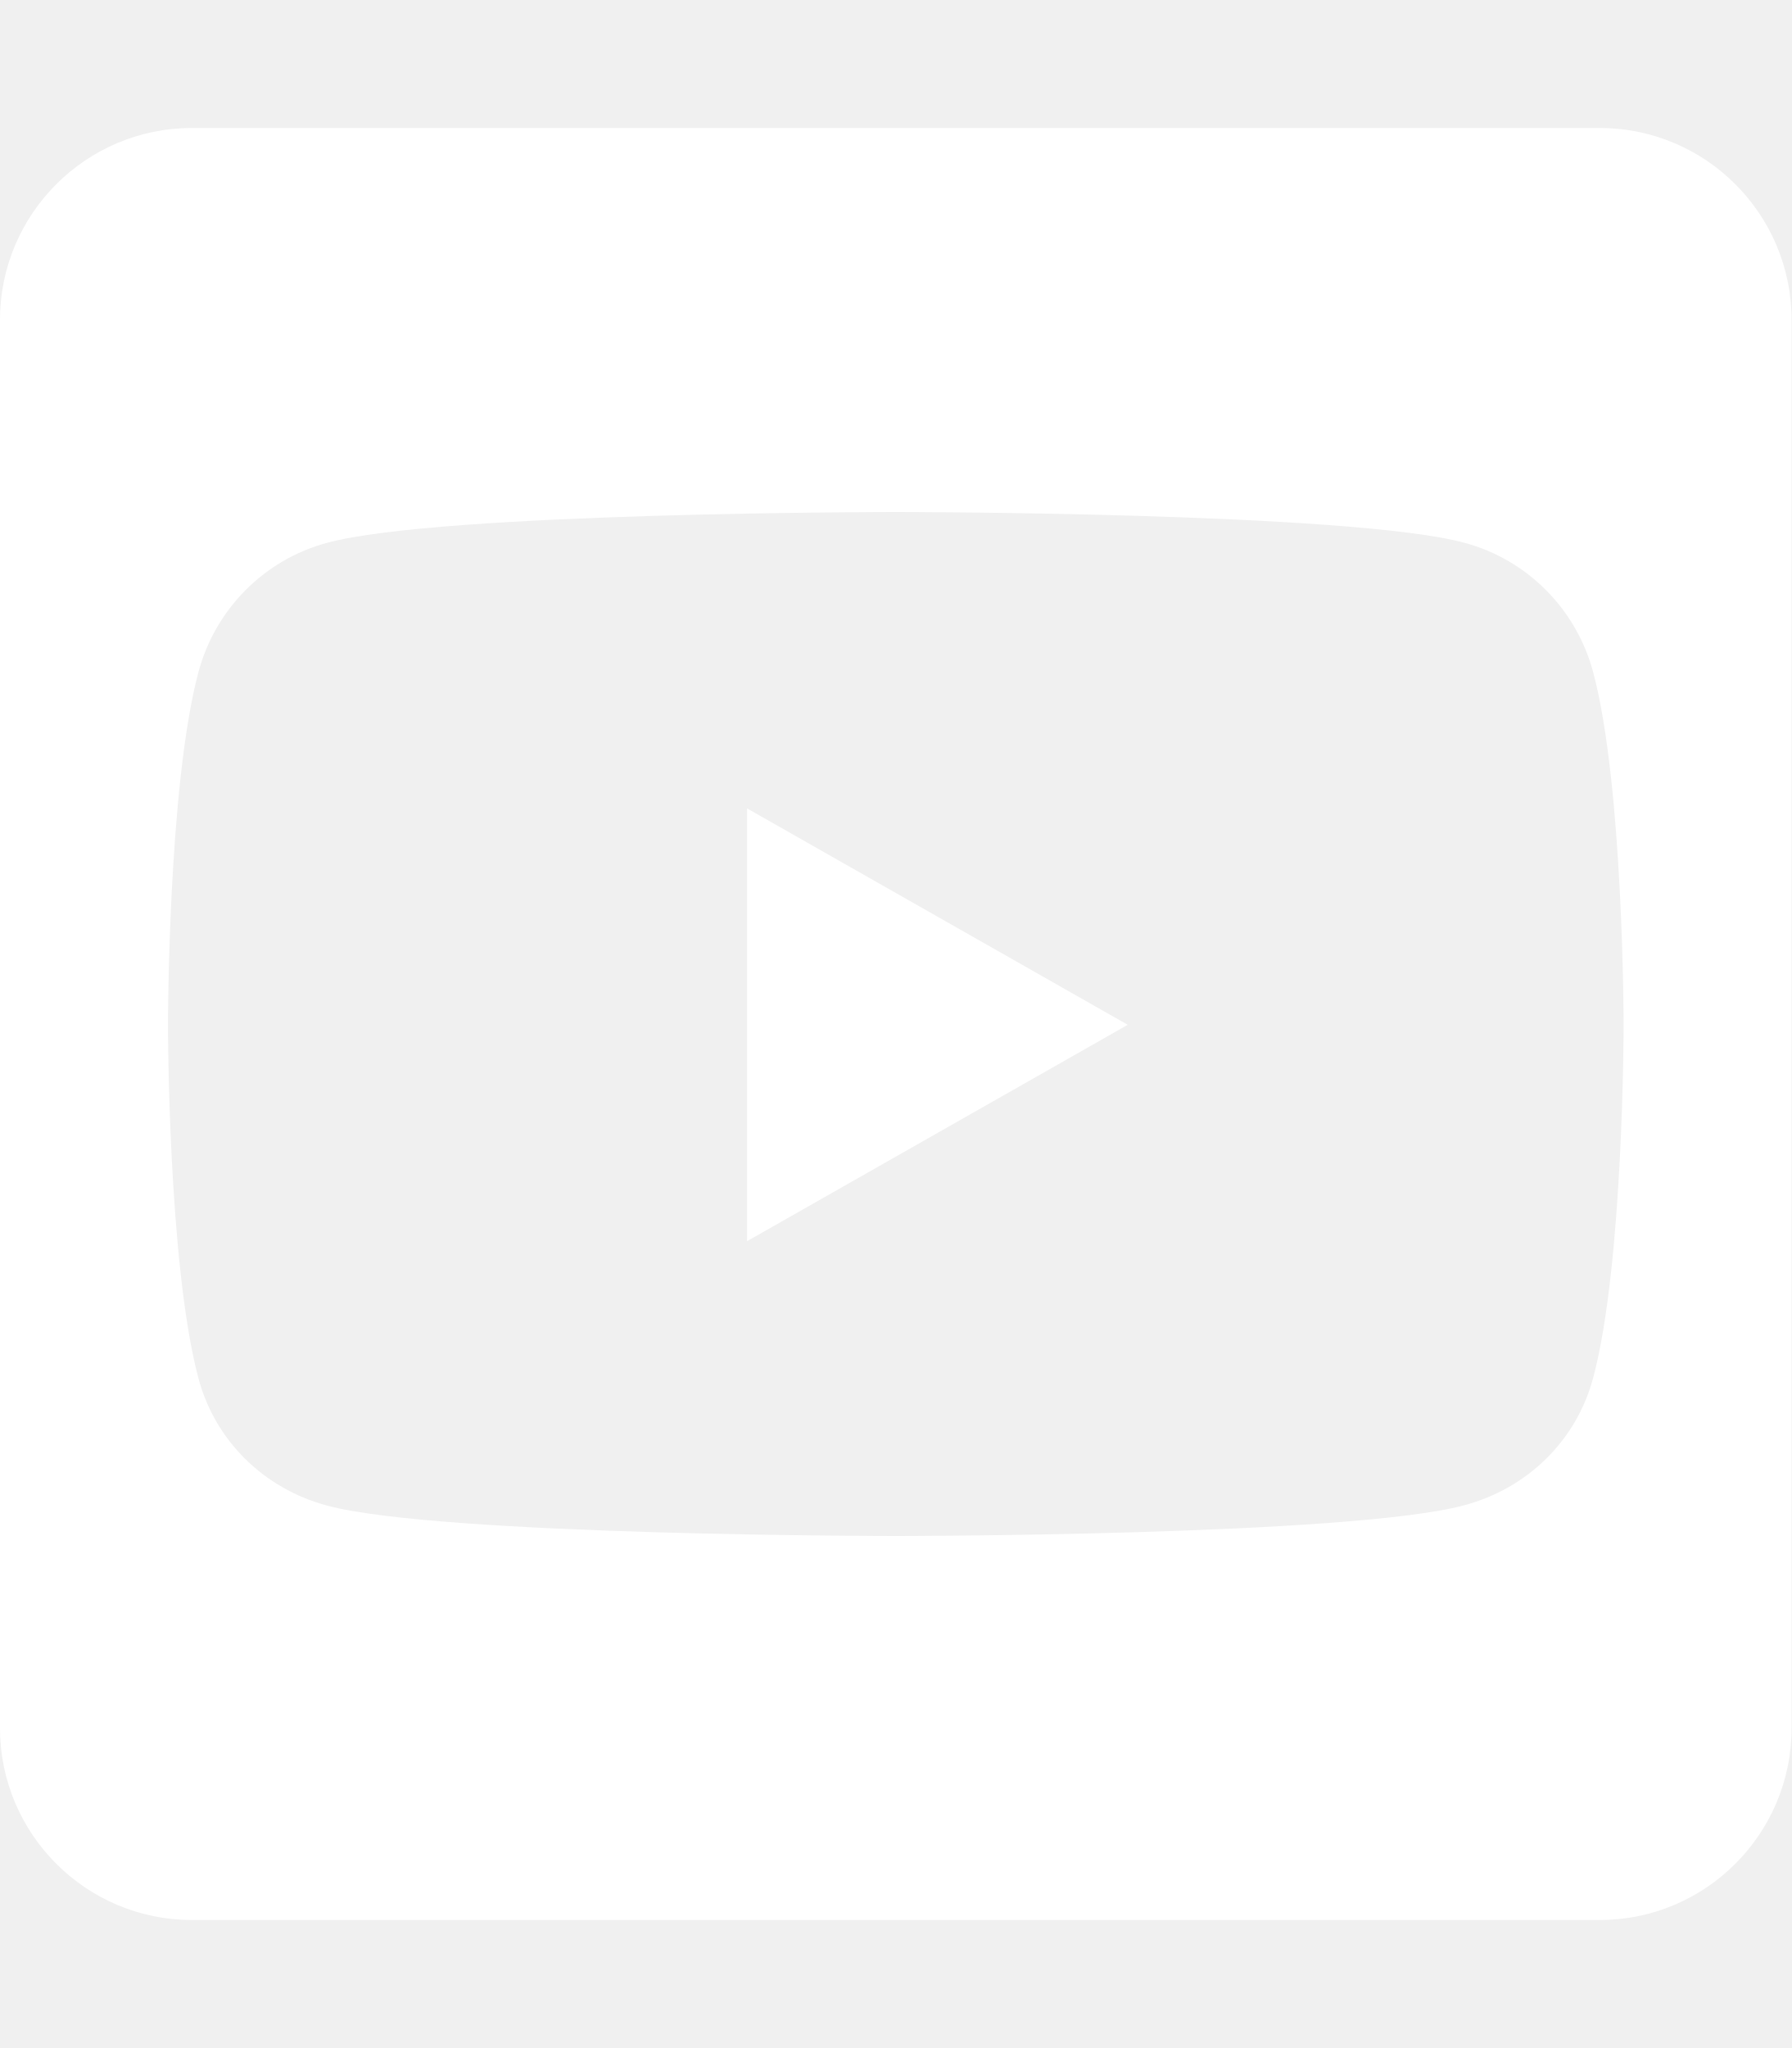
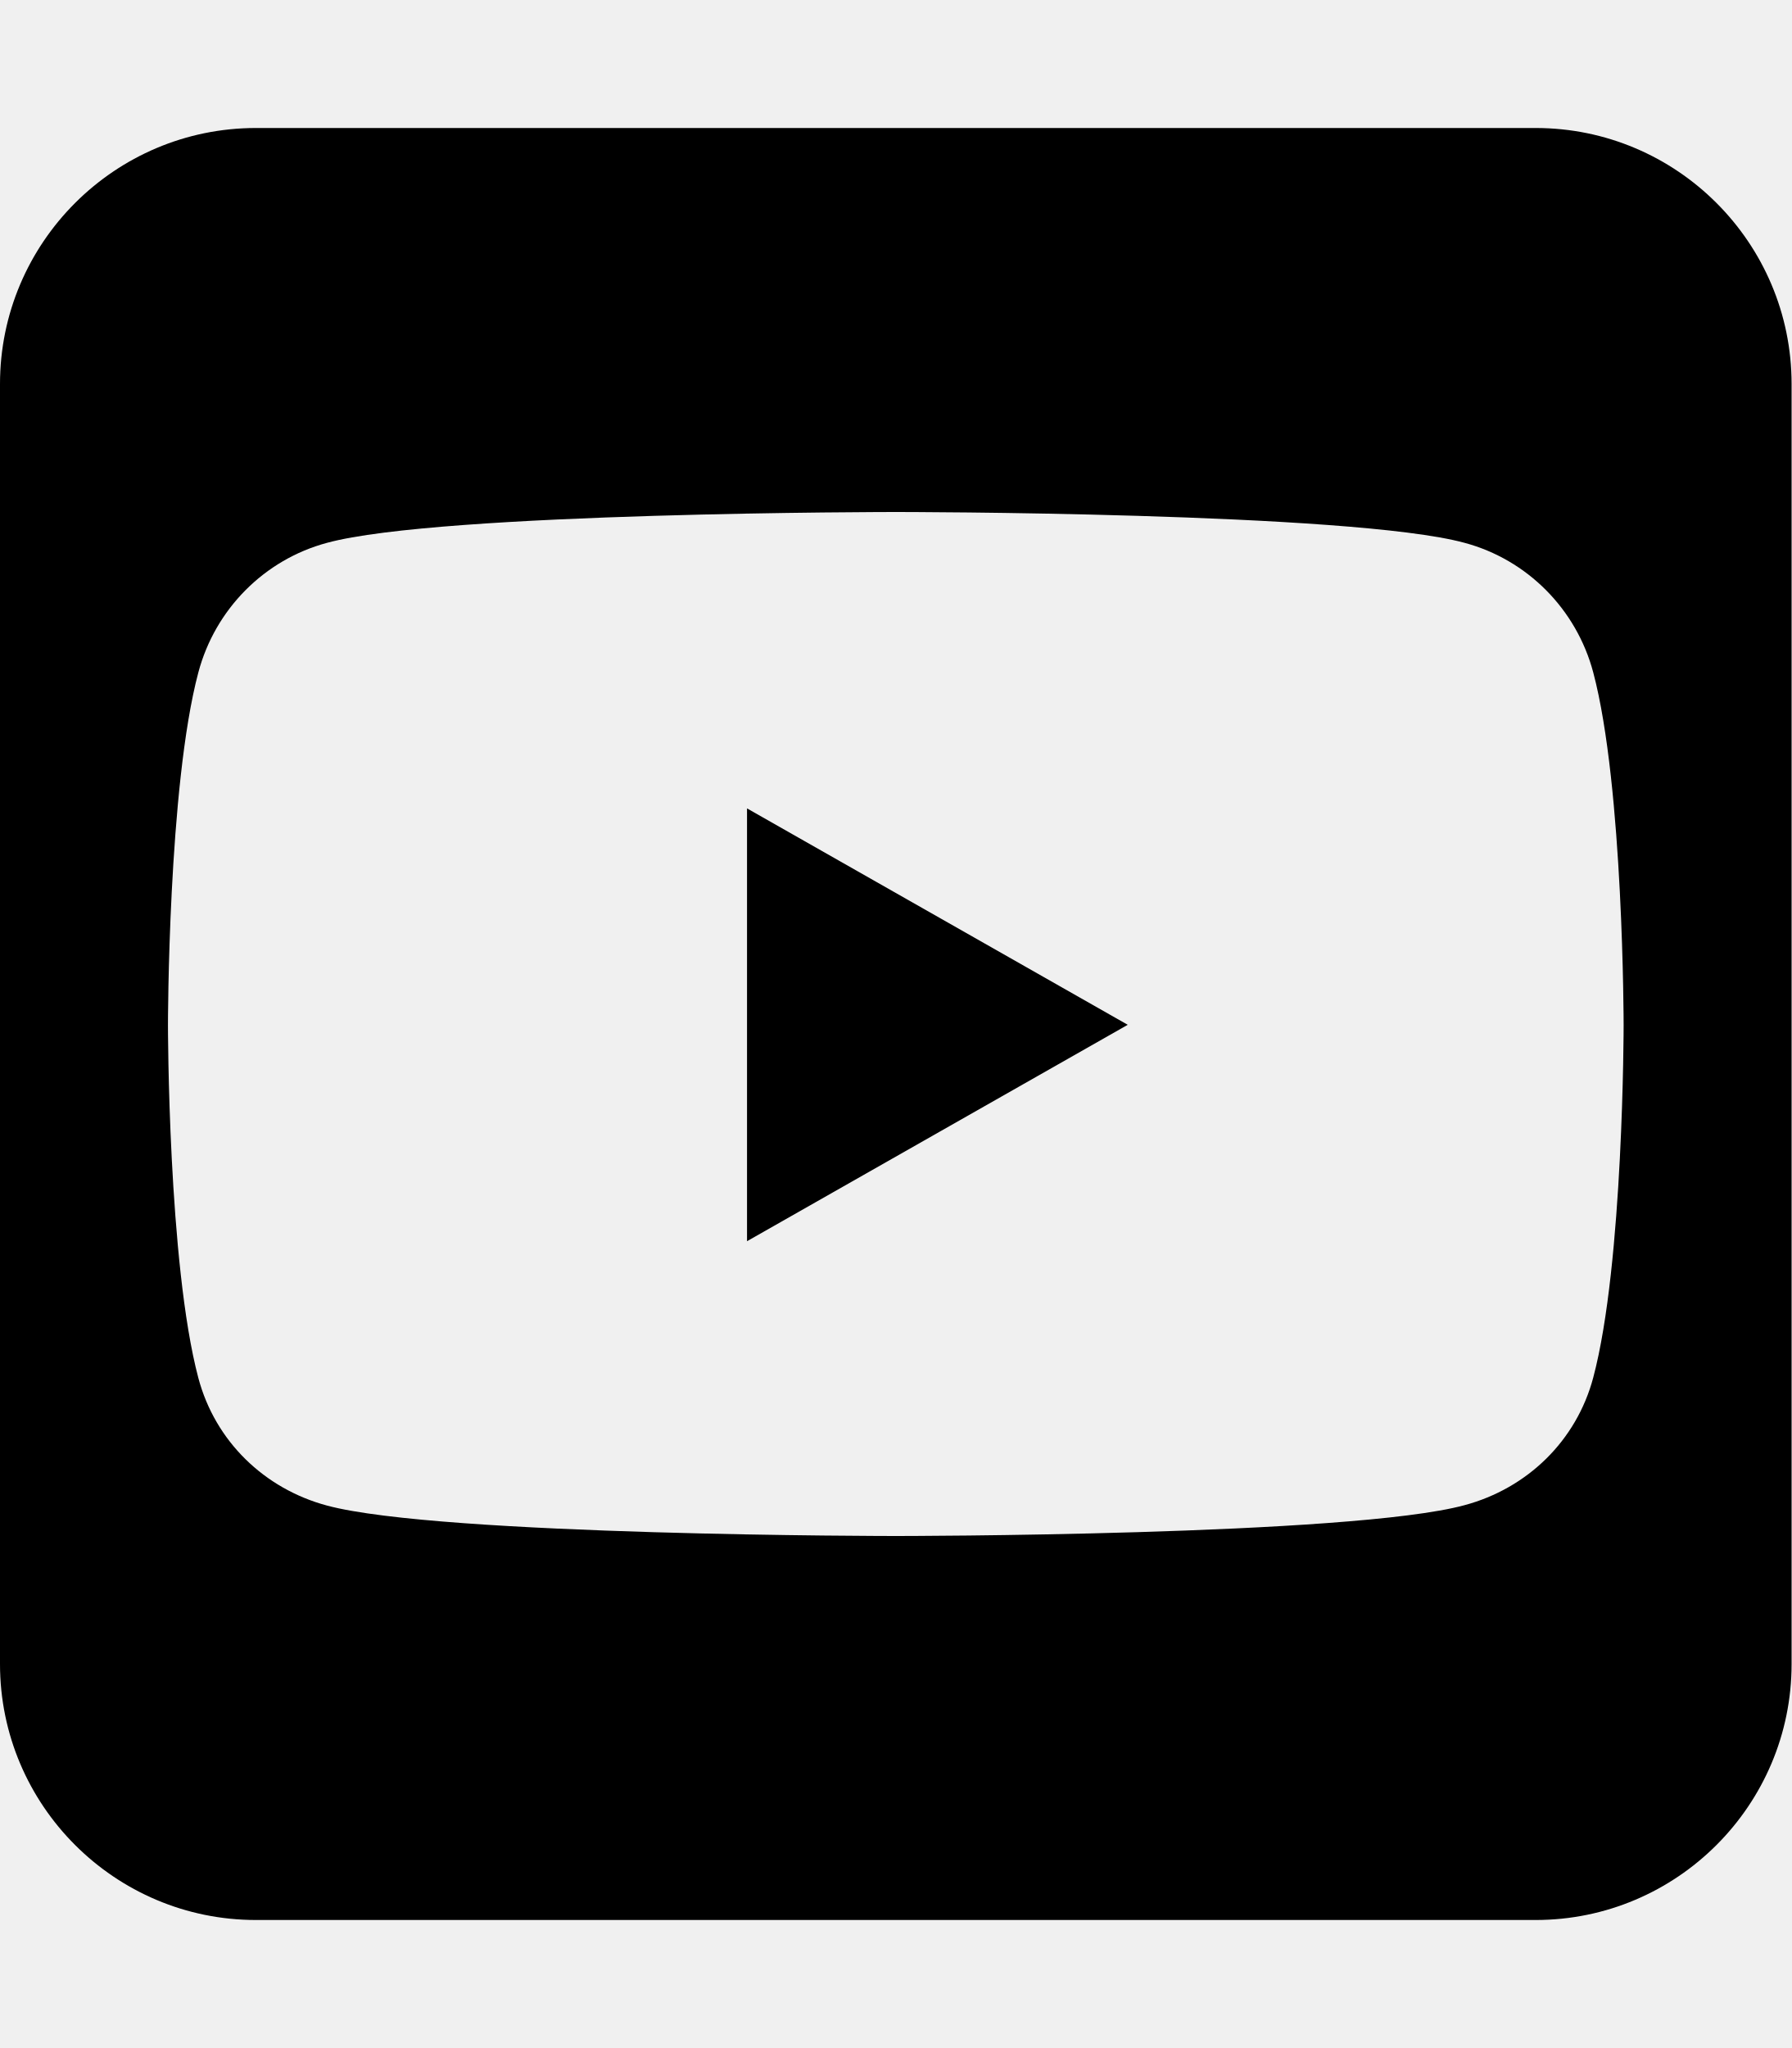
- <svg xmlns="http://www.w3.org/2000/svg" aria-hidden="true" data-prefix="fab" data-icon="youtube-square" class="svg-inline--fa fa-youtube-square fa-w-14" viewBox="0 0 448 512">
-   <path fill="#FFF" d="M186.8 202.1l95.2 54.1-95.2 54.1V202.1zM448 80v352c0 26.5-21.5 48-48 48H48c-26.5 0-48-21.5-48-48V80c0-26.5 21.5-48 48-48h352c26.5 0 48 21.5 48 48zm-42 176.3s0-59.6-7.6-88.2c-4.2-15.8-16.5-28.2-32.2-32.4C337.9 128 224 128 224 128s-113.9 0-142.2 7.7c-15.7 4.2-28 16.6-32.2 32.4-7.6 28.5-7.6 88.2-7.6 88.2s0 59.6 7.6 88.2c4.2 15.8 16.5 27.7 32.2 31.9C110.1 384 224 384 224 384s113.9 0 142.2-7.7c15.7-4.2 28-16.1 32.2-31.9 7.6-28.5 7.6-88.1 7.6-88.1z" />
+ <svg xmlns="http://www.w3.org/2000/svg" viewBox="0 0 448 512">
+   <path d="M282 256.2l-95.2-54.1 0 108.2 95.2-54.1zM384 32L64 32C28.7 32 0 60.7 0 96L0 416c0 35.3 28.7 64 64 64l320 0c35.3 0 64-28.7 64-64l0-320c0-35.3-28.7-64-64-64zm14.4 136.1c7.6 28.6 7.6 88.2 7.6 88.2s0 59.6-7.6 88.1c-4.2 15.8-16.5 27.7-32.2 31.9-28.3 7.7-142.2 7.7-142.2 7.7s-113.9 0-142.2-7.6c-15.7-4.2-28-16.1-32.2-31.9-7.6-28.6-7.6-88.2-7.6-88.2s0-59.7 7.6-88.2c4.2-15.8 16.5-28.2 32.2-32.4 28.3-7.7 142.2-7.7 142.2-7.7s113.9 0 142.2 7.7c15.7 4.2 28 16.6 32.2 32.4z" />
</svg>
